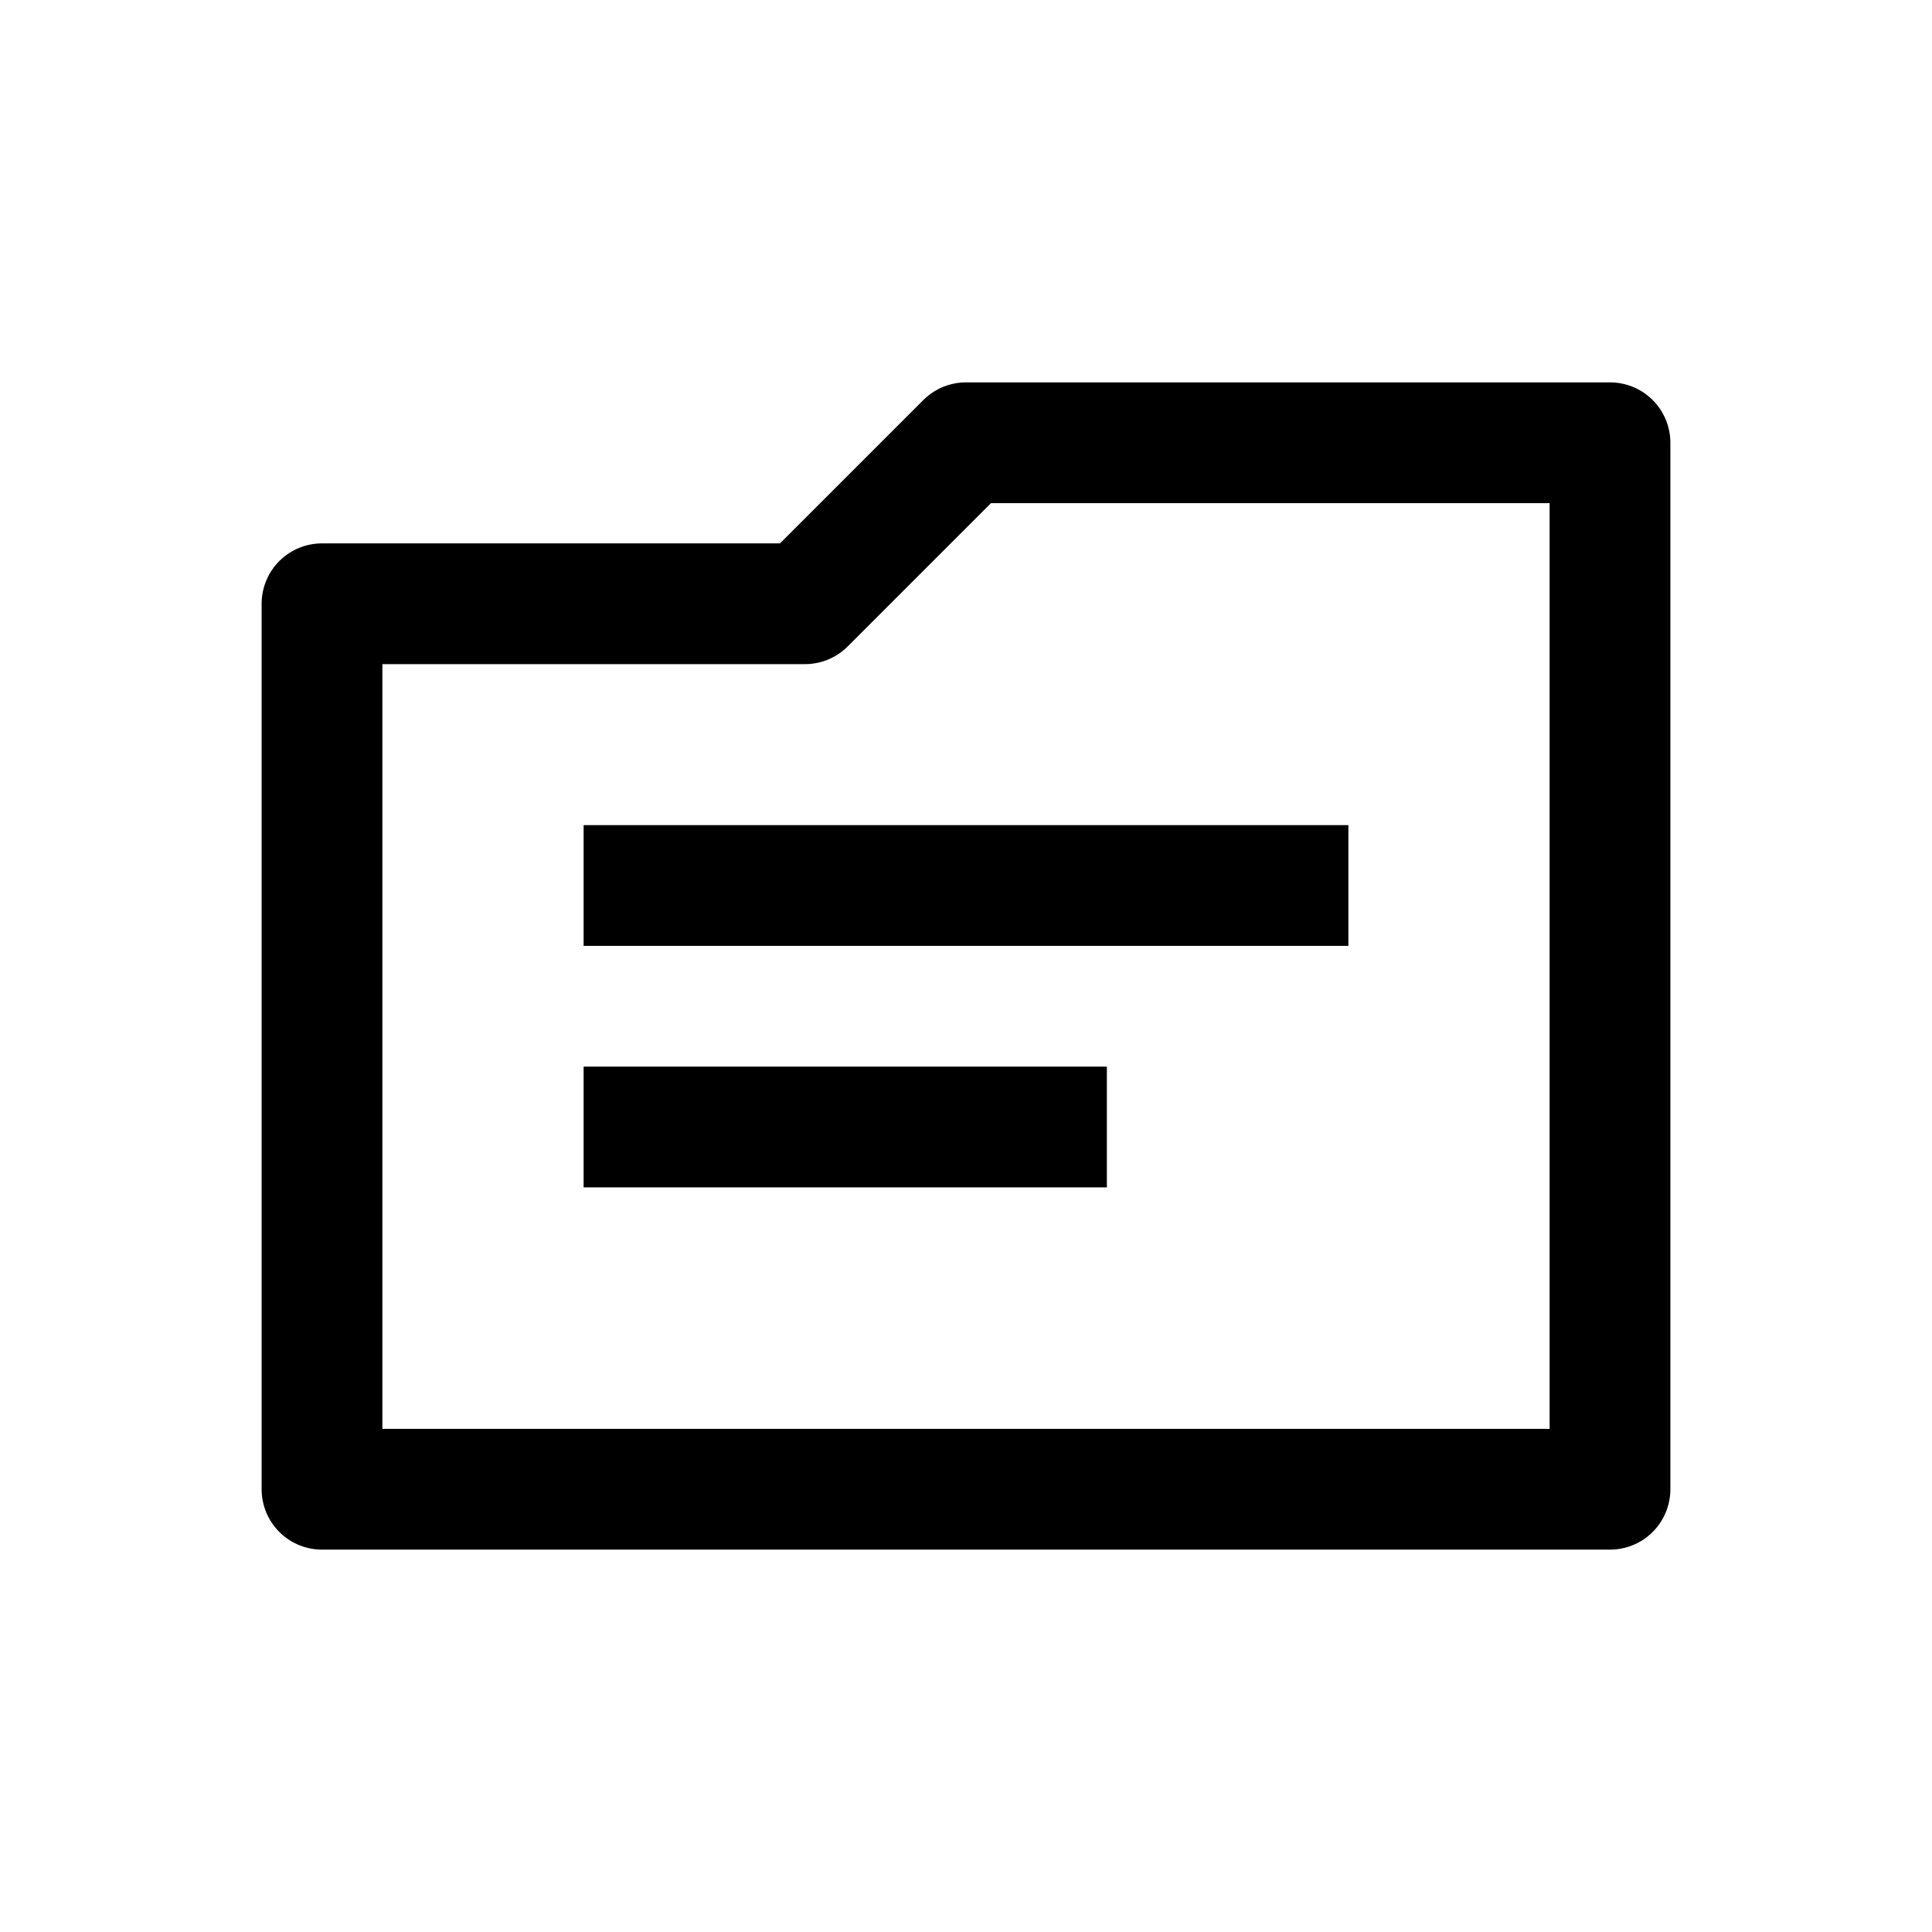
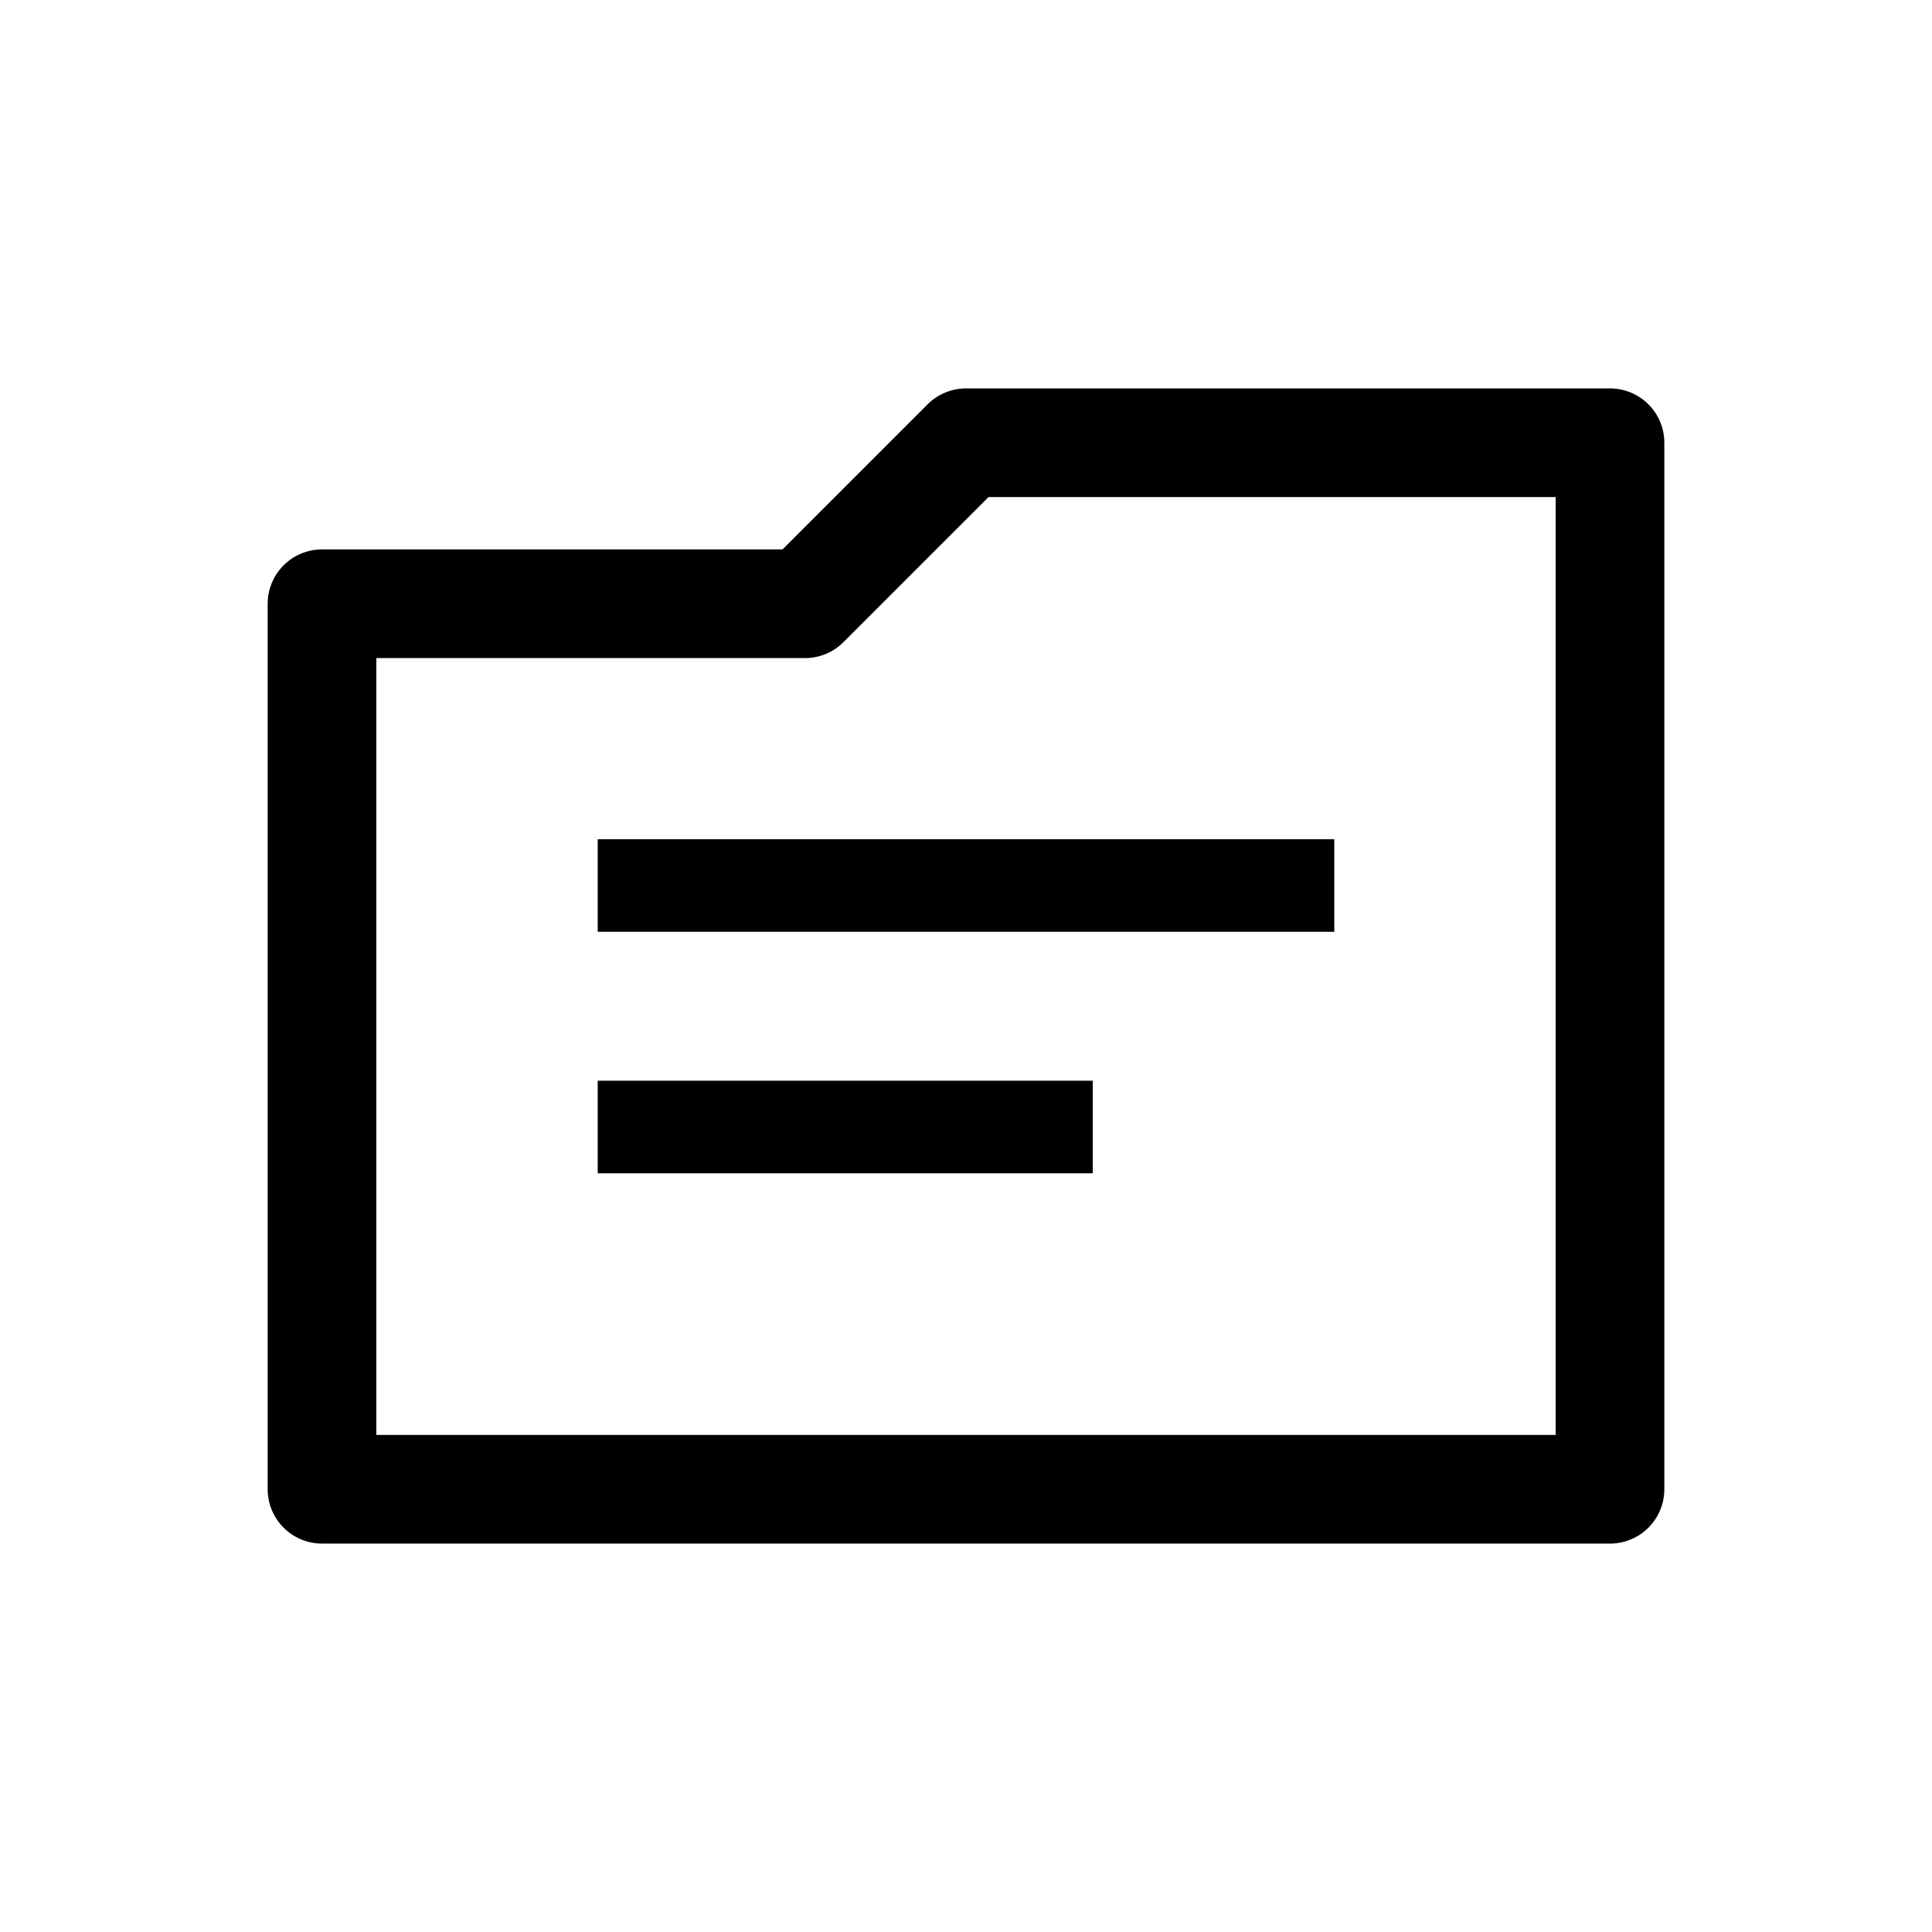
<svg xmlns="http://www.w3.org/2000/svg" width="24" height="24" viewBox="0 0 24 24" fill="none">
-   <path d="M4 7.5h6l2-2h8v13H4v-11Z" stroke="currentColor" stroke-width="1.5" stroke-linejoin="round" />
-   <path d="M8 11h8M8 14h5" stroke="currentColor" stroke-width="1.5" stroke-linecap="square" />
+   <path d="M4 7.5h6l2-2h8v13H4v-11Z" stroke="currentColor" stroke-width="1.35" stroke-linejoin="round" />
+   <path d="M8 11h8M8 14h5" stroke="currentColor" stroke-width="1.15" stroke-linecap="square" />
</svg>
